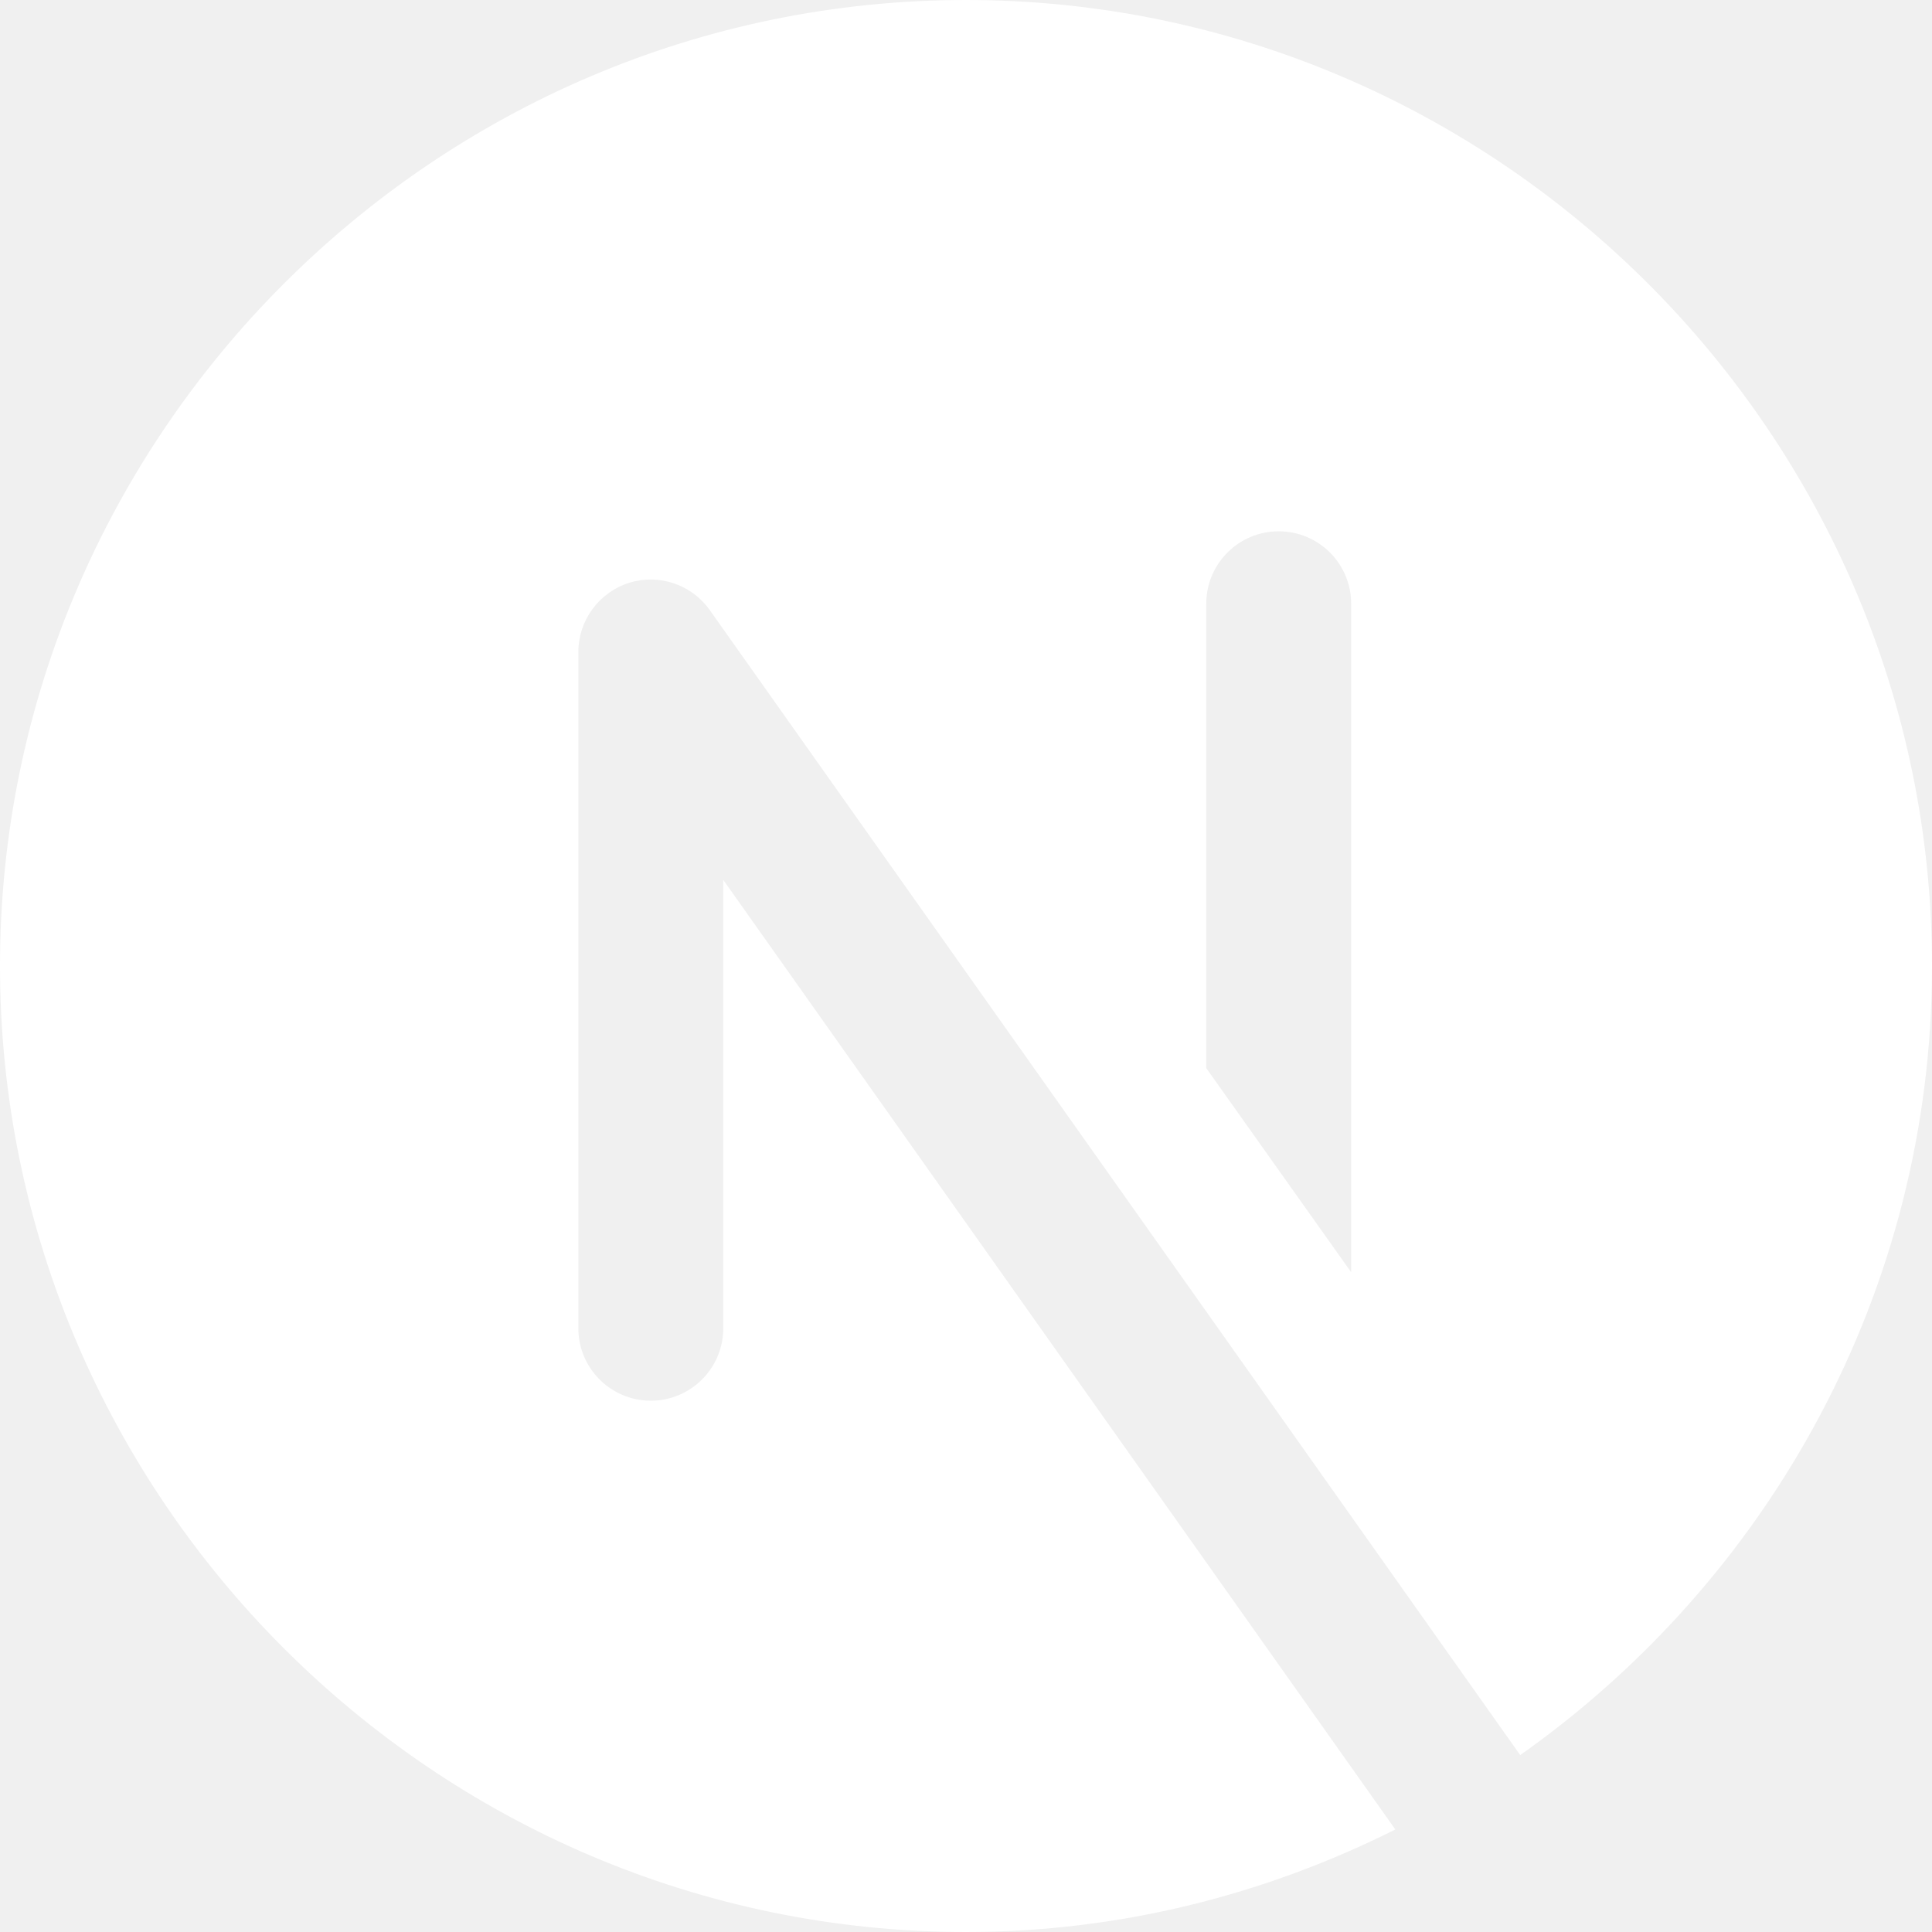
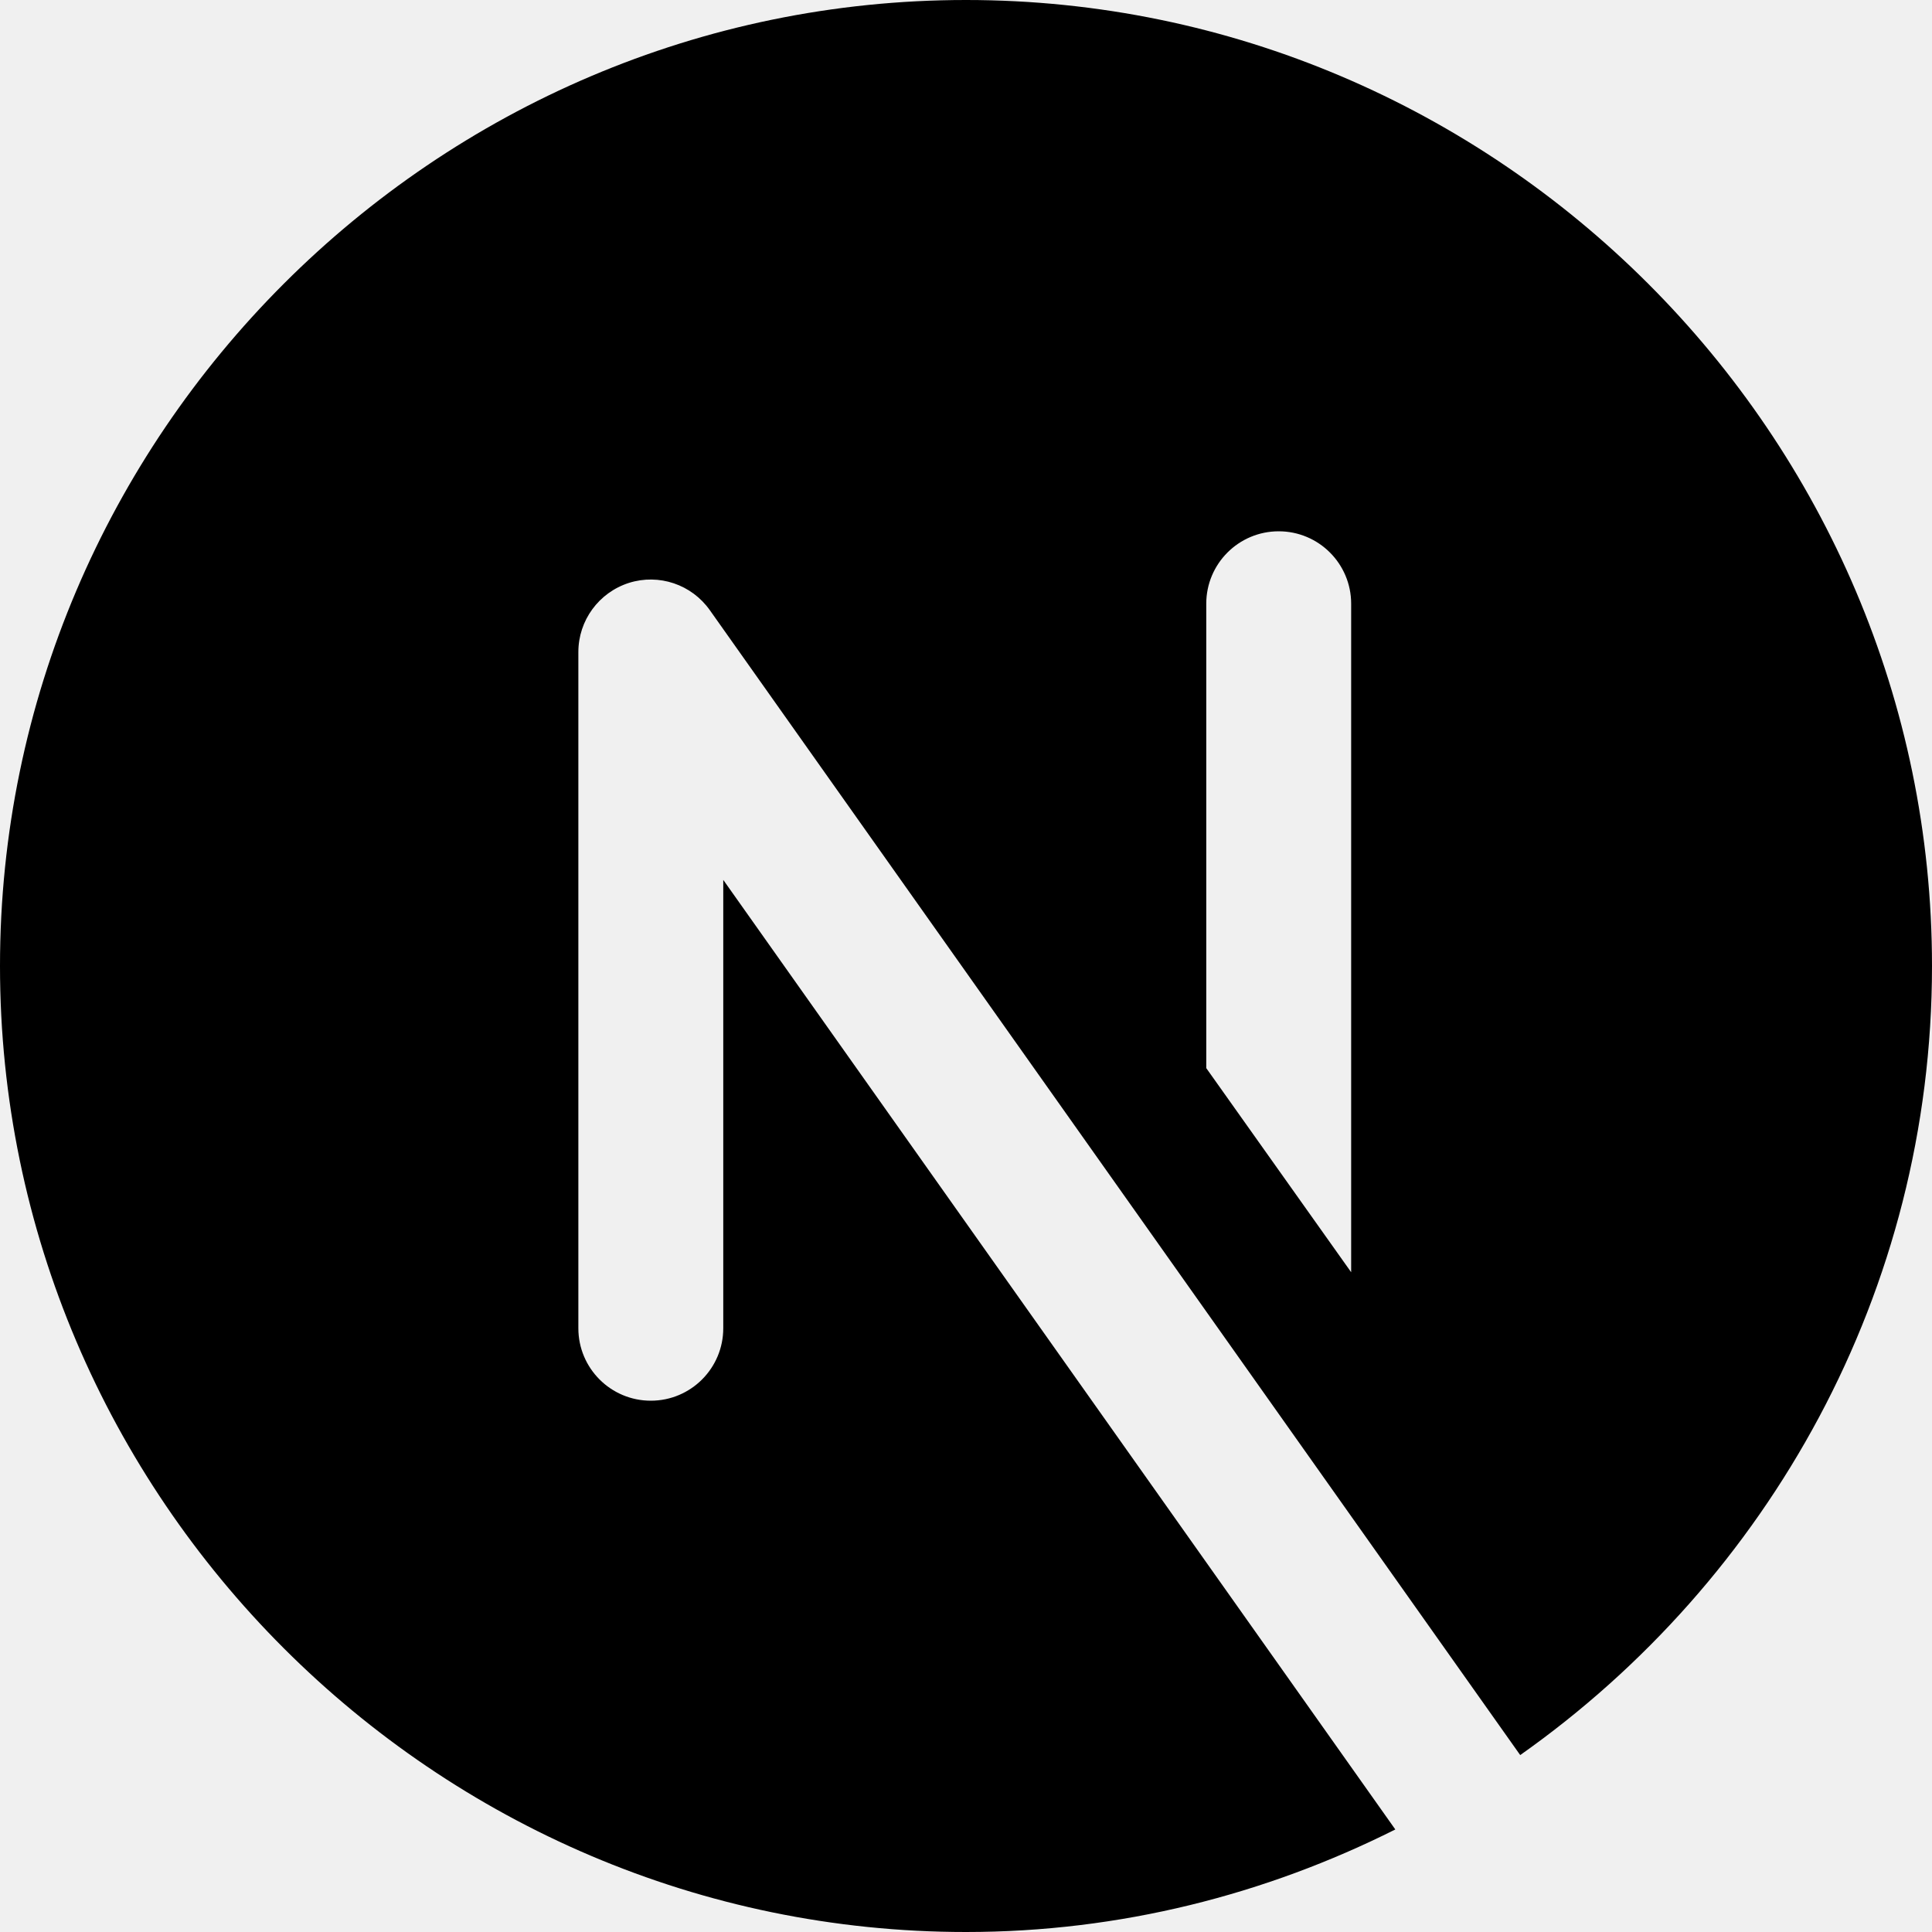
<svg xmlns="http://www.w3.org/2000/svg" width="14" height="14" viewBox="0 0 14 14" fill="none">
-   <path d="M5.241 9.625C5.241 9.915 5.006 10.15 4.716 10.15C4.426 10.15 4.191 9.915 4.191 9.625V4.725C4.191 4.496 4.339 4.294 4.557 4.224C4.775 4.155 5.012 4.235 5.144 4.422L11.016 12.718C12.816 11.448 14 9.357 14 7C14 3.15 10.85 0 7 0C3.15 0 0 3.15 0 7C0 10.85 3.15 14 7 14C8.117 14 9.172 13.728 10.111 13.257L5.241 6.376V9.625ZM8.741 4.375C8.741 4.085 8.976 3.85 9.266 3.85C9.556 3.85 9.791 4.085 9.791 4.375V9.219L8.741 7.74V4.375Z" fill="white" />
+   <path d="M5.241 9.625C5.241 9.915 5.006 10.15 4.716 10.15C4.426 10.15 4.191 9.915 4.191 9.625V4.725C4.191 4.496 4.339 4.294 4.557 4.224C4.775 4.155 5.012 4.235 5.144 4.422L11.016 12.718C12.816 11.448 14 9.357 14 7C14 3.15 10.85 0 7 0C3.15 0 0 3.15 0 7C0 10.85 3.15 14 7 14C8.117 14 9.172 13.728 10.111 13.257L5.241 6.376V9.625ZM8.741 4.375C8.741 4.085 8.976 3.85 9.266 3.85C9.556 3.85 9.791 4.085 9.791 4.375V9.219L8.741 7.74V4.375Z" fill="currentColor" />
</svg>
